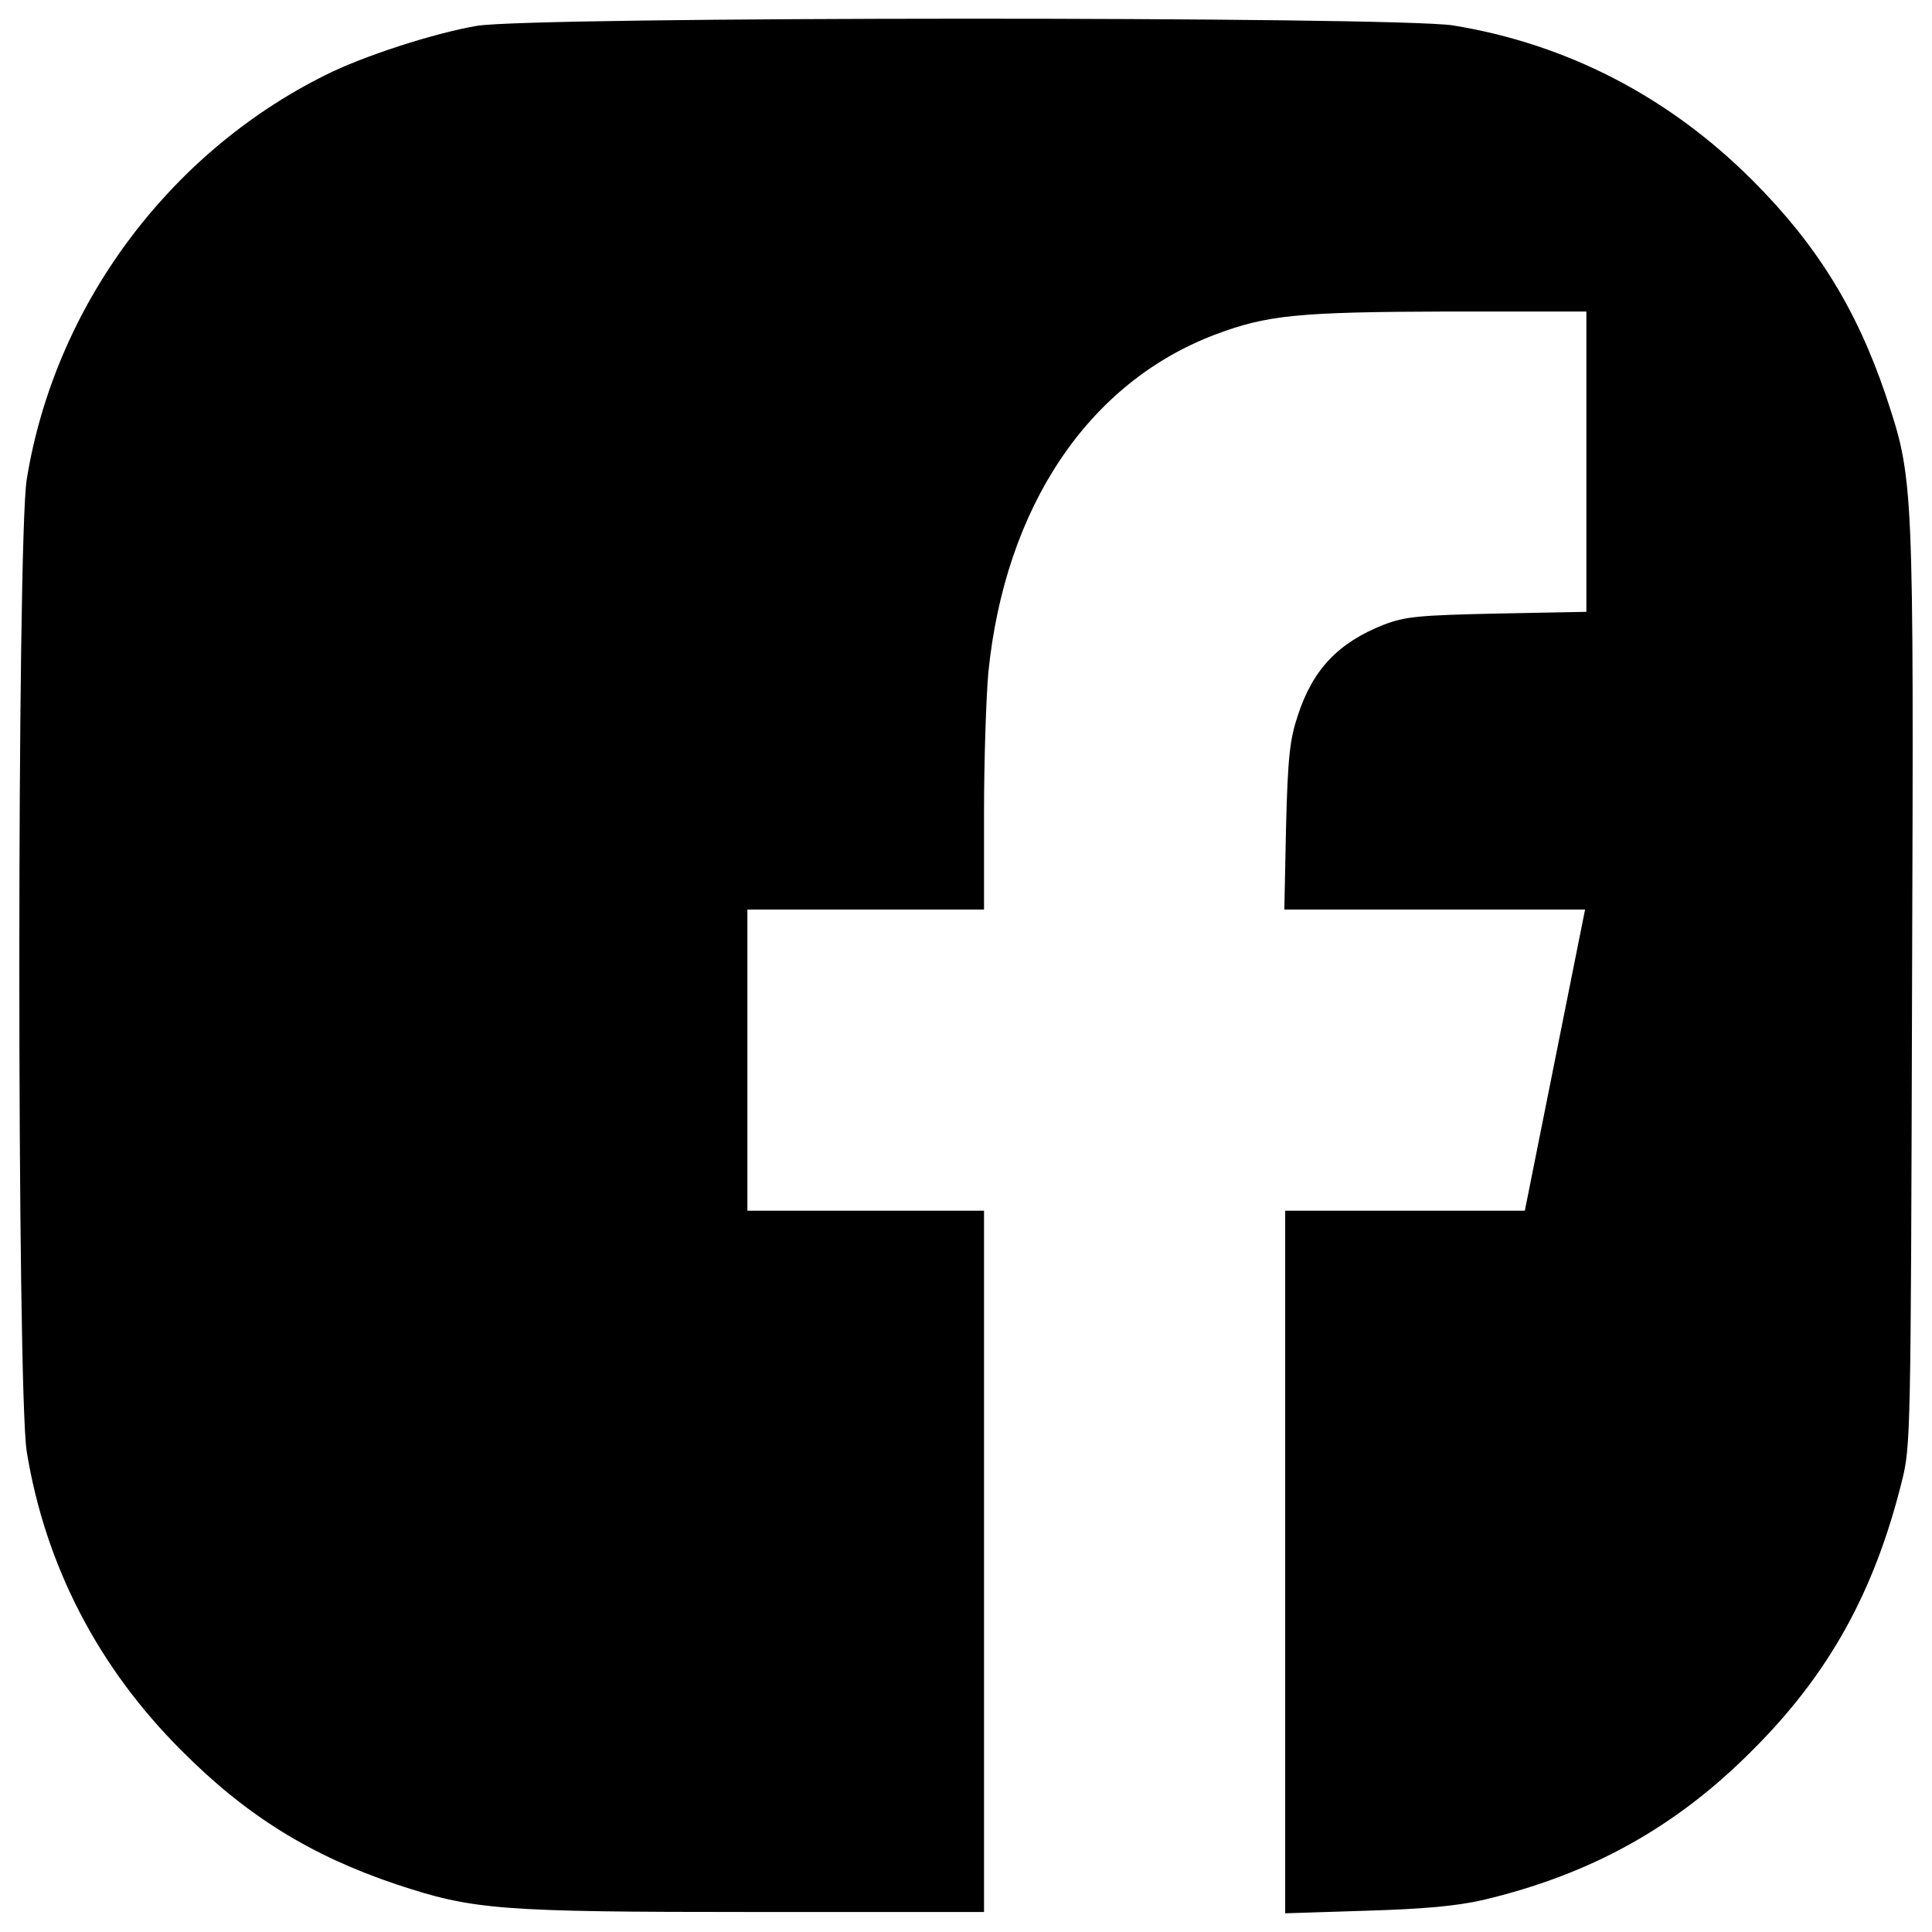
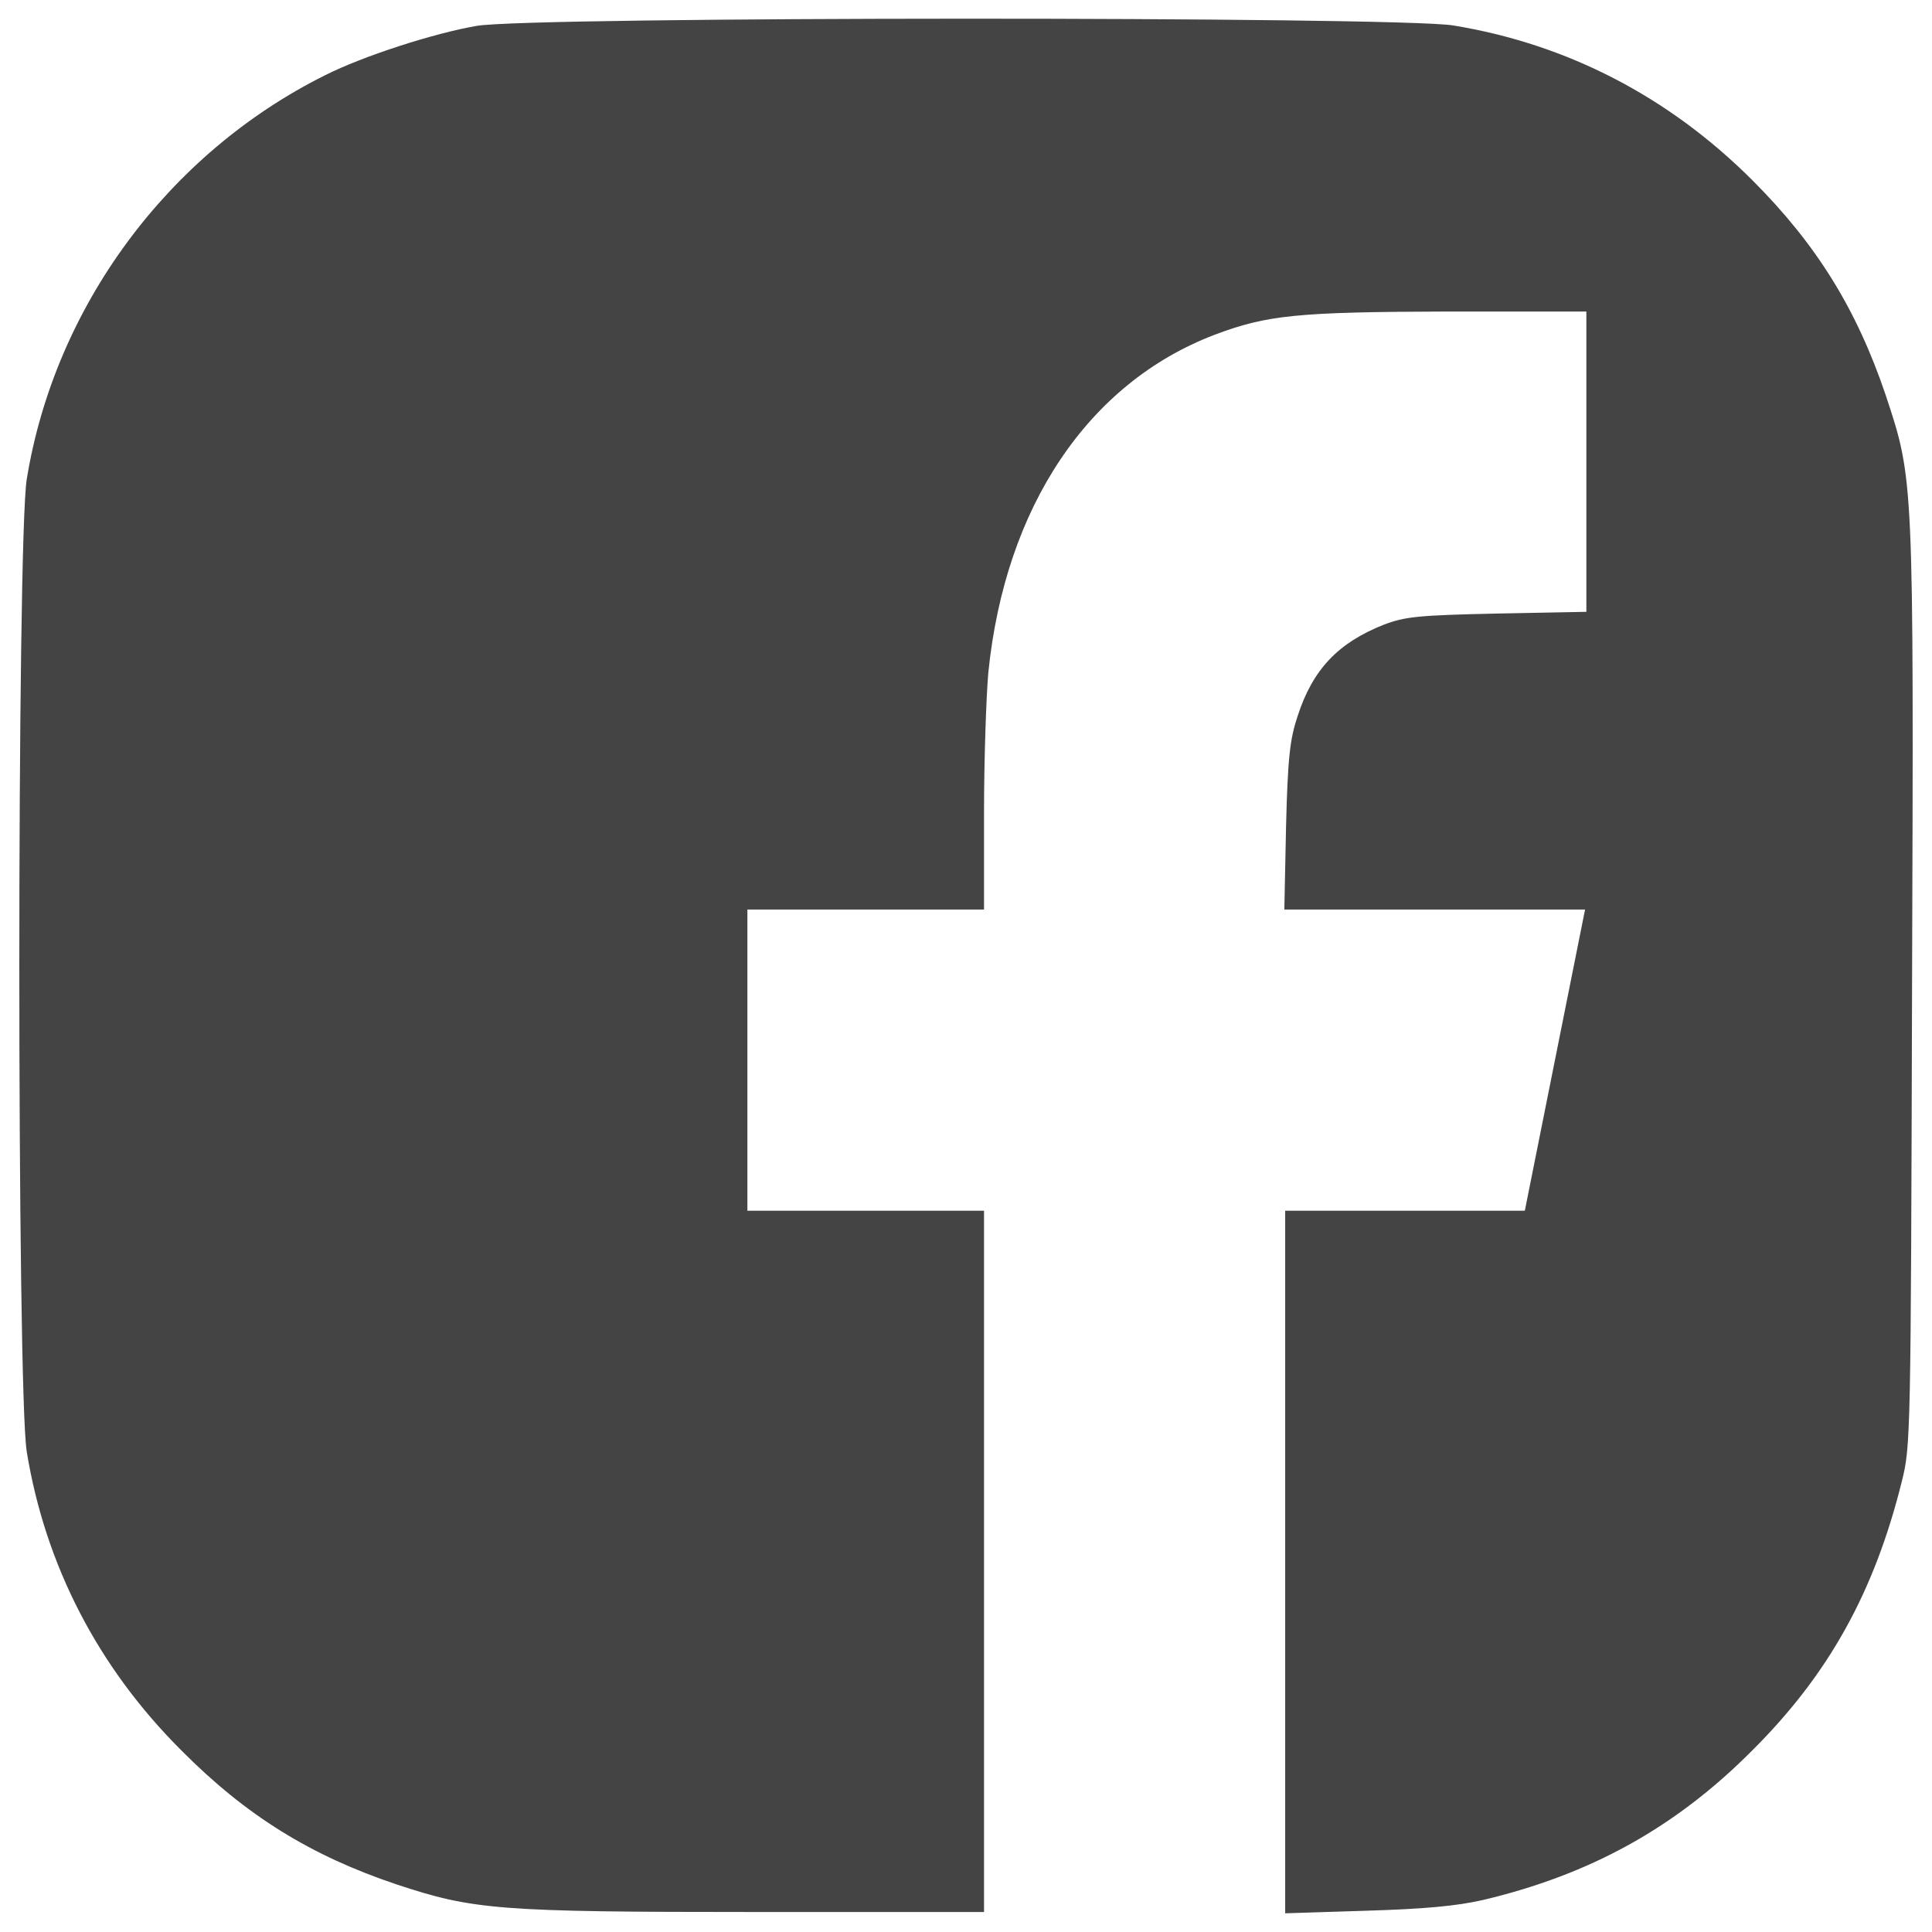
- <svg xmlns="http://www.w3.org/2000/svg" version="1.1" x="0px" y="0px" viewBox="0 0 1000 1000" enable-background="new 0 0 1000 1000" xml:space="preserve">
+ <svg xmlns="http://www.w3.org/2000/svg" version="1.1" fill="#444" x="0px" y="0px" viewBox="0 0 1000 1000" enable-background="new 0 0 1000 1000" xml:space="preserve">
  <g>
    <g transform="translate(0,442) scale(0.1,-0.1)">
      <path d="M2467.8,4286.2c-220.5-37.9-587.9-155.9-786.1-256.1C868.8,3624.8,283.2,2832.1,138.4,1939.1c-51.2-316.2-51.2-4716.6,0-5032.8c95.8-587.9,369.7-1117.9,801.7-1547.7c334-336.3,668.1-543.4,1113.5-692.6c396.4-131.4,527.8-142.5,1855-142.5h1184.7v1815v1814.9h-612.4h-612.4v779.4v779.4h612.4h612.4V211c0,273.9,11.1,601.3,22.3,728.2c86.9,857.4,516.7,1498.7,1171.4,1748.1c271.7,102.4,427.6,118,1207,120.3H8211v-777.2v-777.2l-461-8.9c-409.7-8.9-476.5-15.6-587.9-57.9c-236.1-93.5-367.5-231.6-445.4-472.1c-40.1-120.3-51.2-213.8-60.1-572.3l-8.9-429.8h777.2h779.4l-155.9-779.4l-155.9-779.4h-619.1h-621.3v-1817.2v-1819.4l418.7,13.3c300.6,8.9,469.9,24.5,605.7,55.7c554.5,131.4,995.4,374.1,1391.8,772.7c396.4,394.2,632.5,819.5,775,1391.8c46.8,184.8,46.8,233.8,53.5,2565.4c8.9,2641.1,8.9,2618.8-135.9,3057.6c-151.4,447.6-358.5,781.7-690.3,1113.5c-434.3,434.2-962,705.9-1549.9,801.7C7220,4335.2,2759.5,4335.2,2467.8,4286.2z" />
    </g>
  </g>
</svg>
